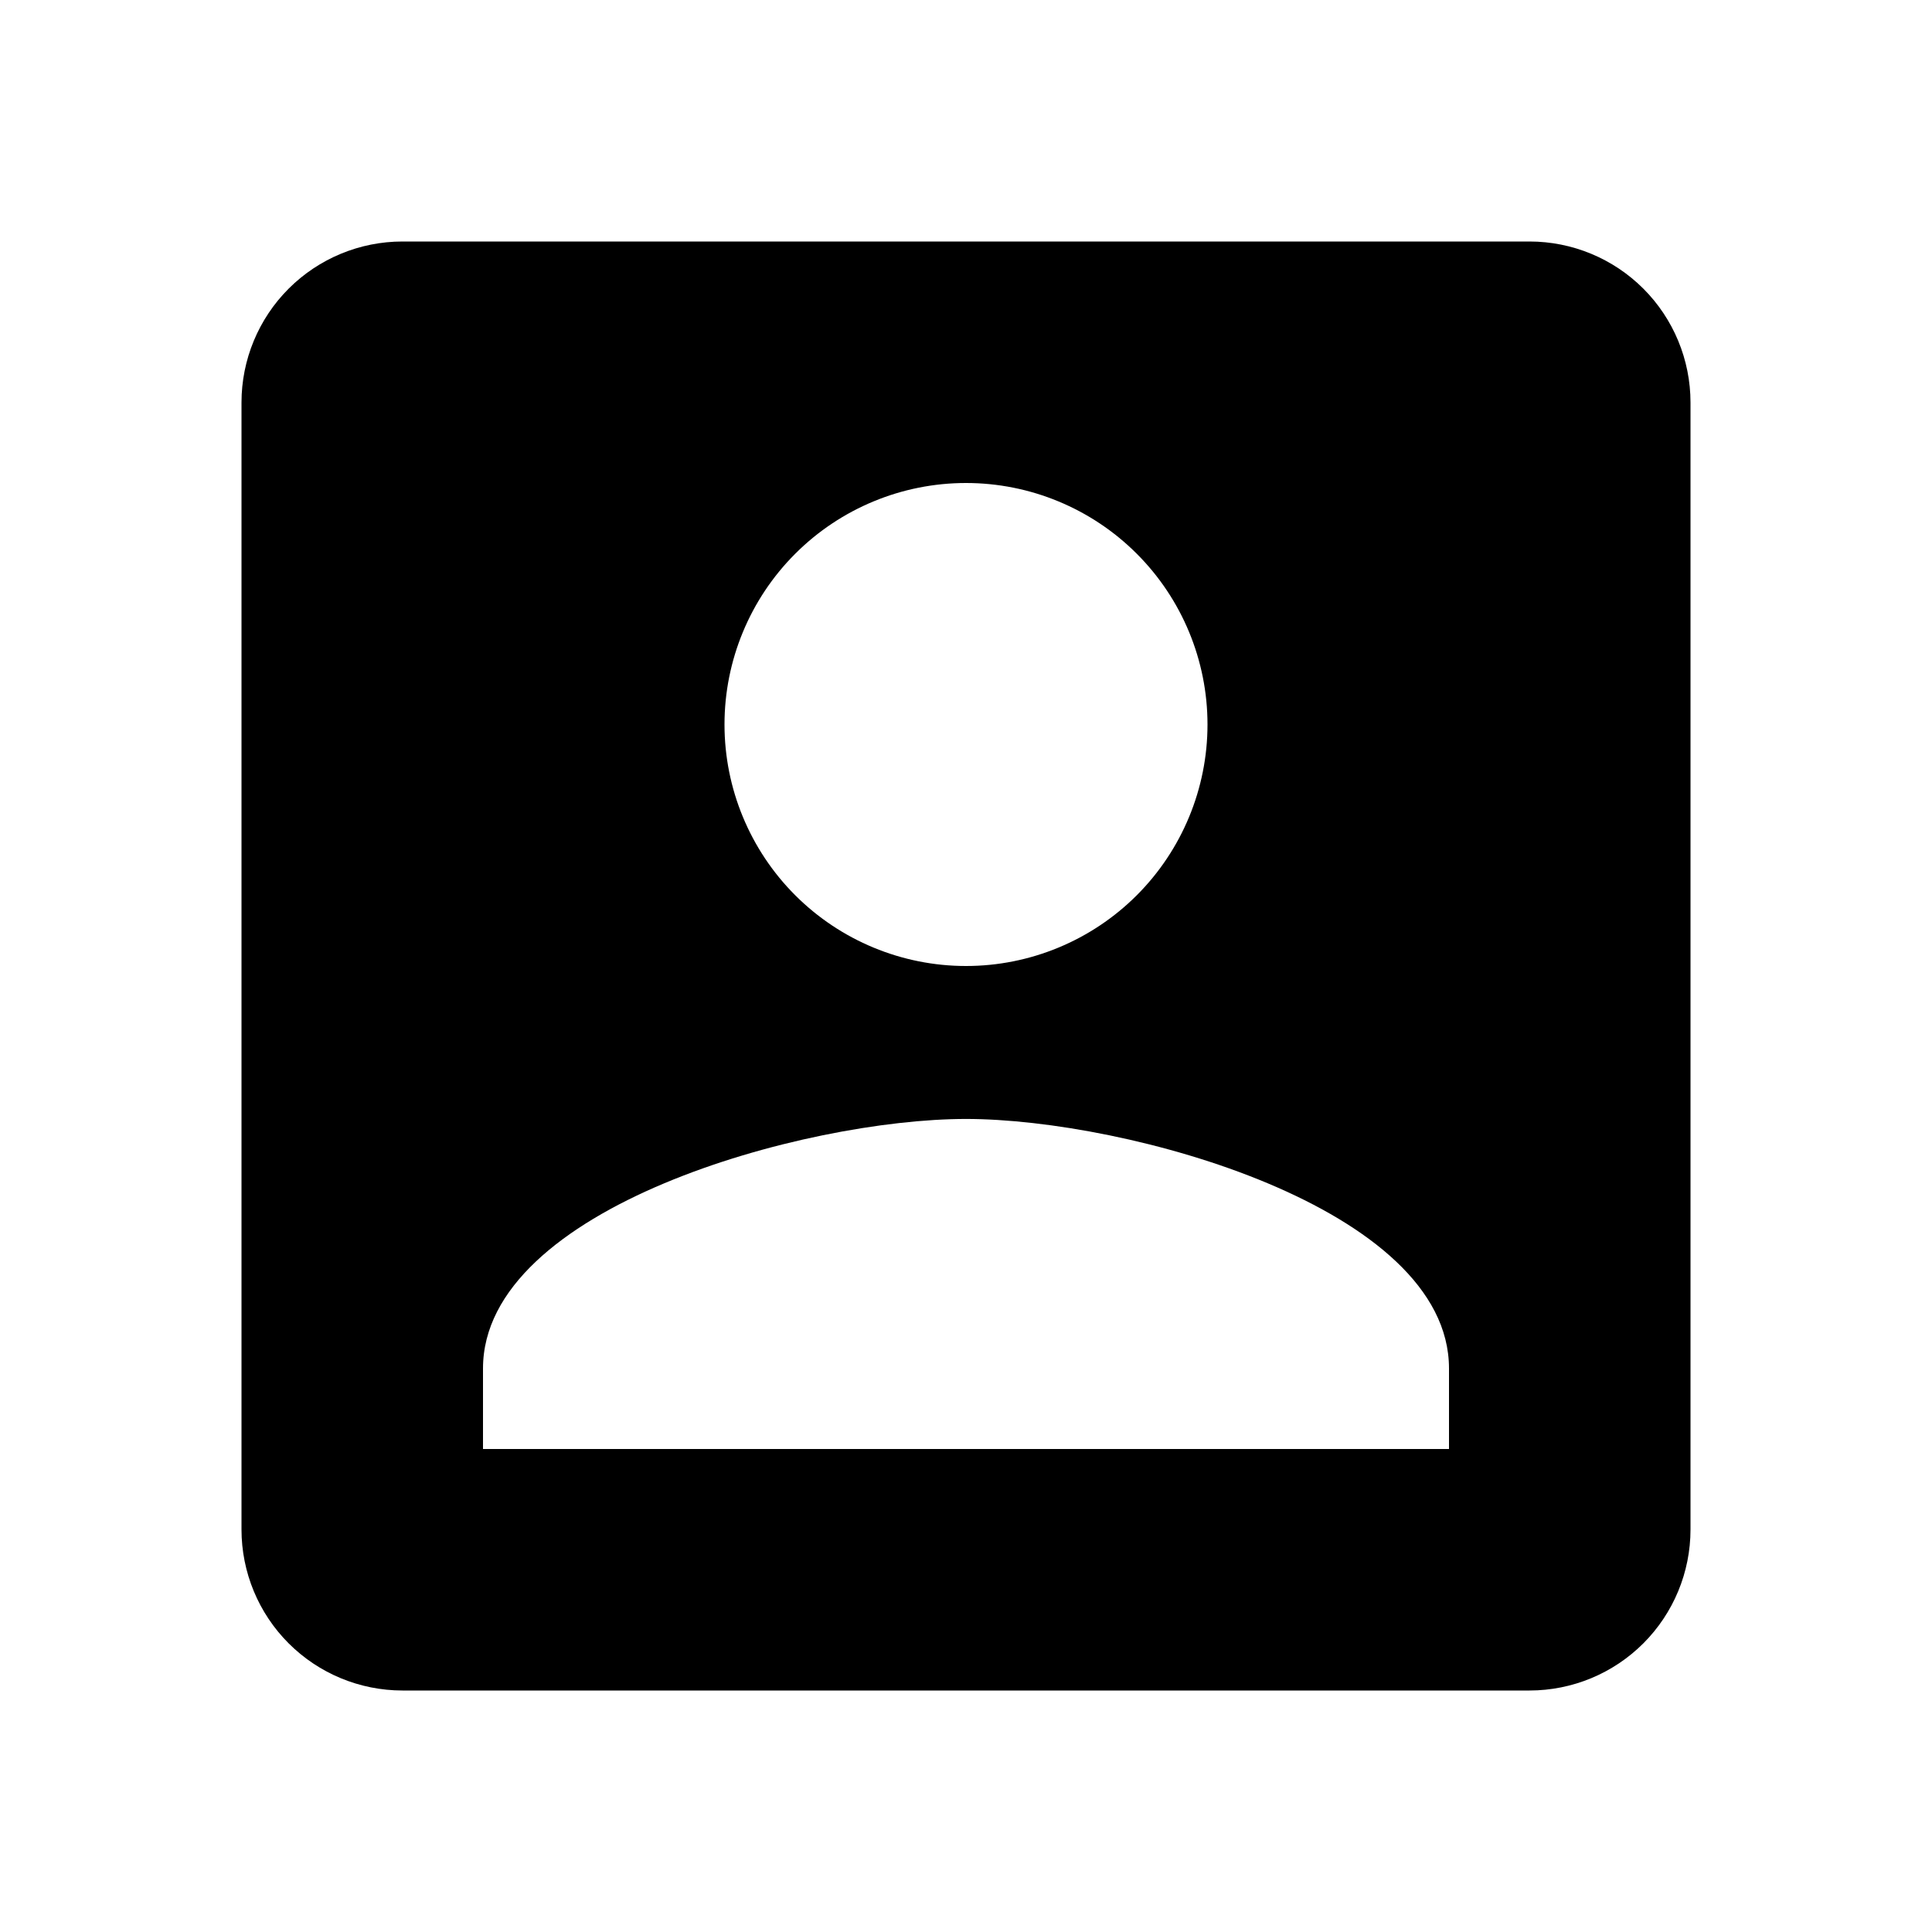
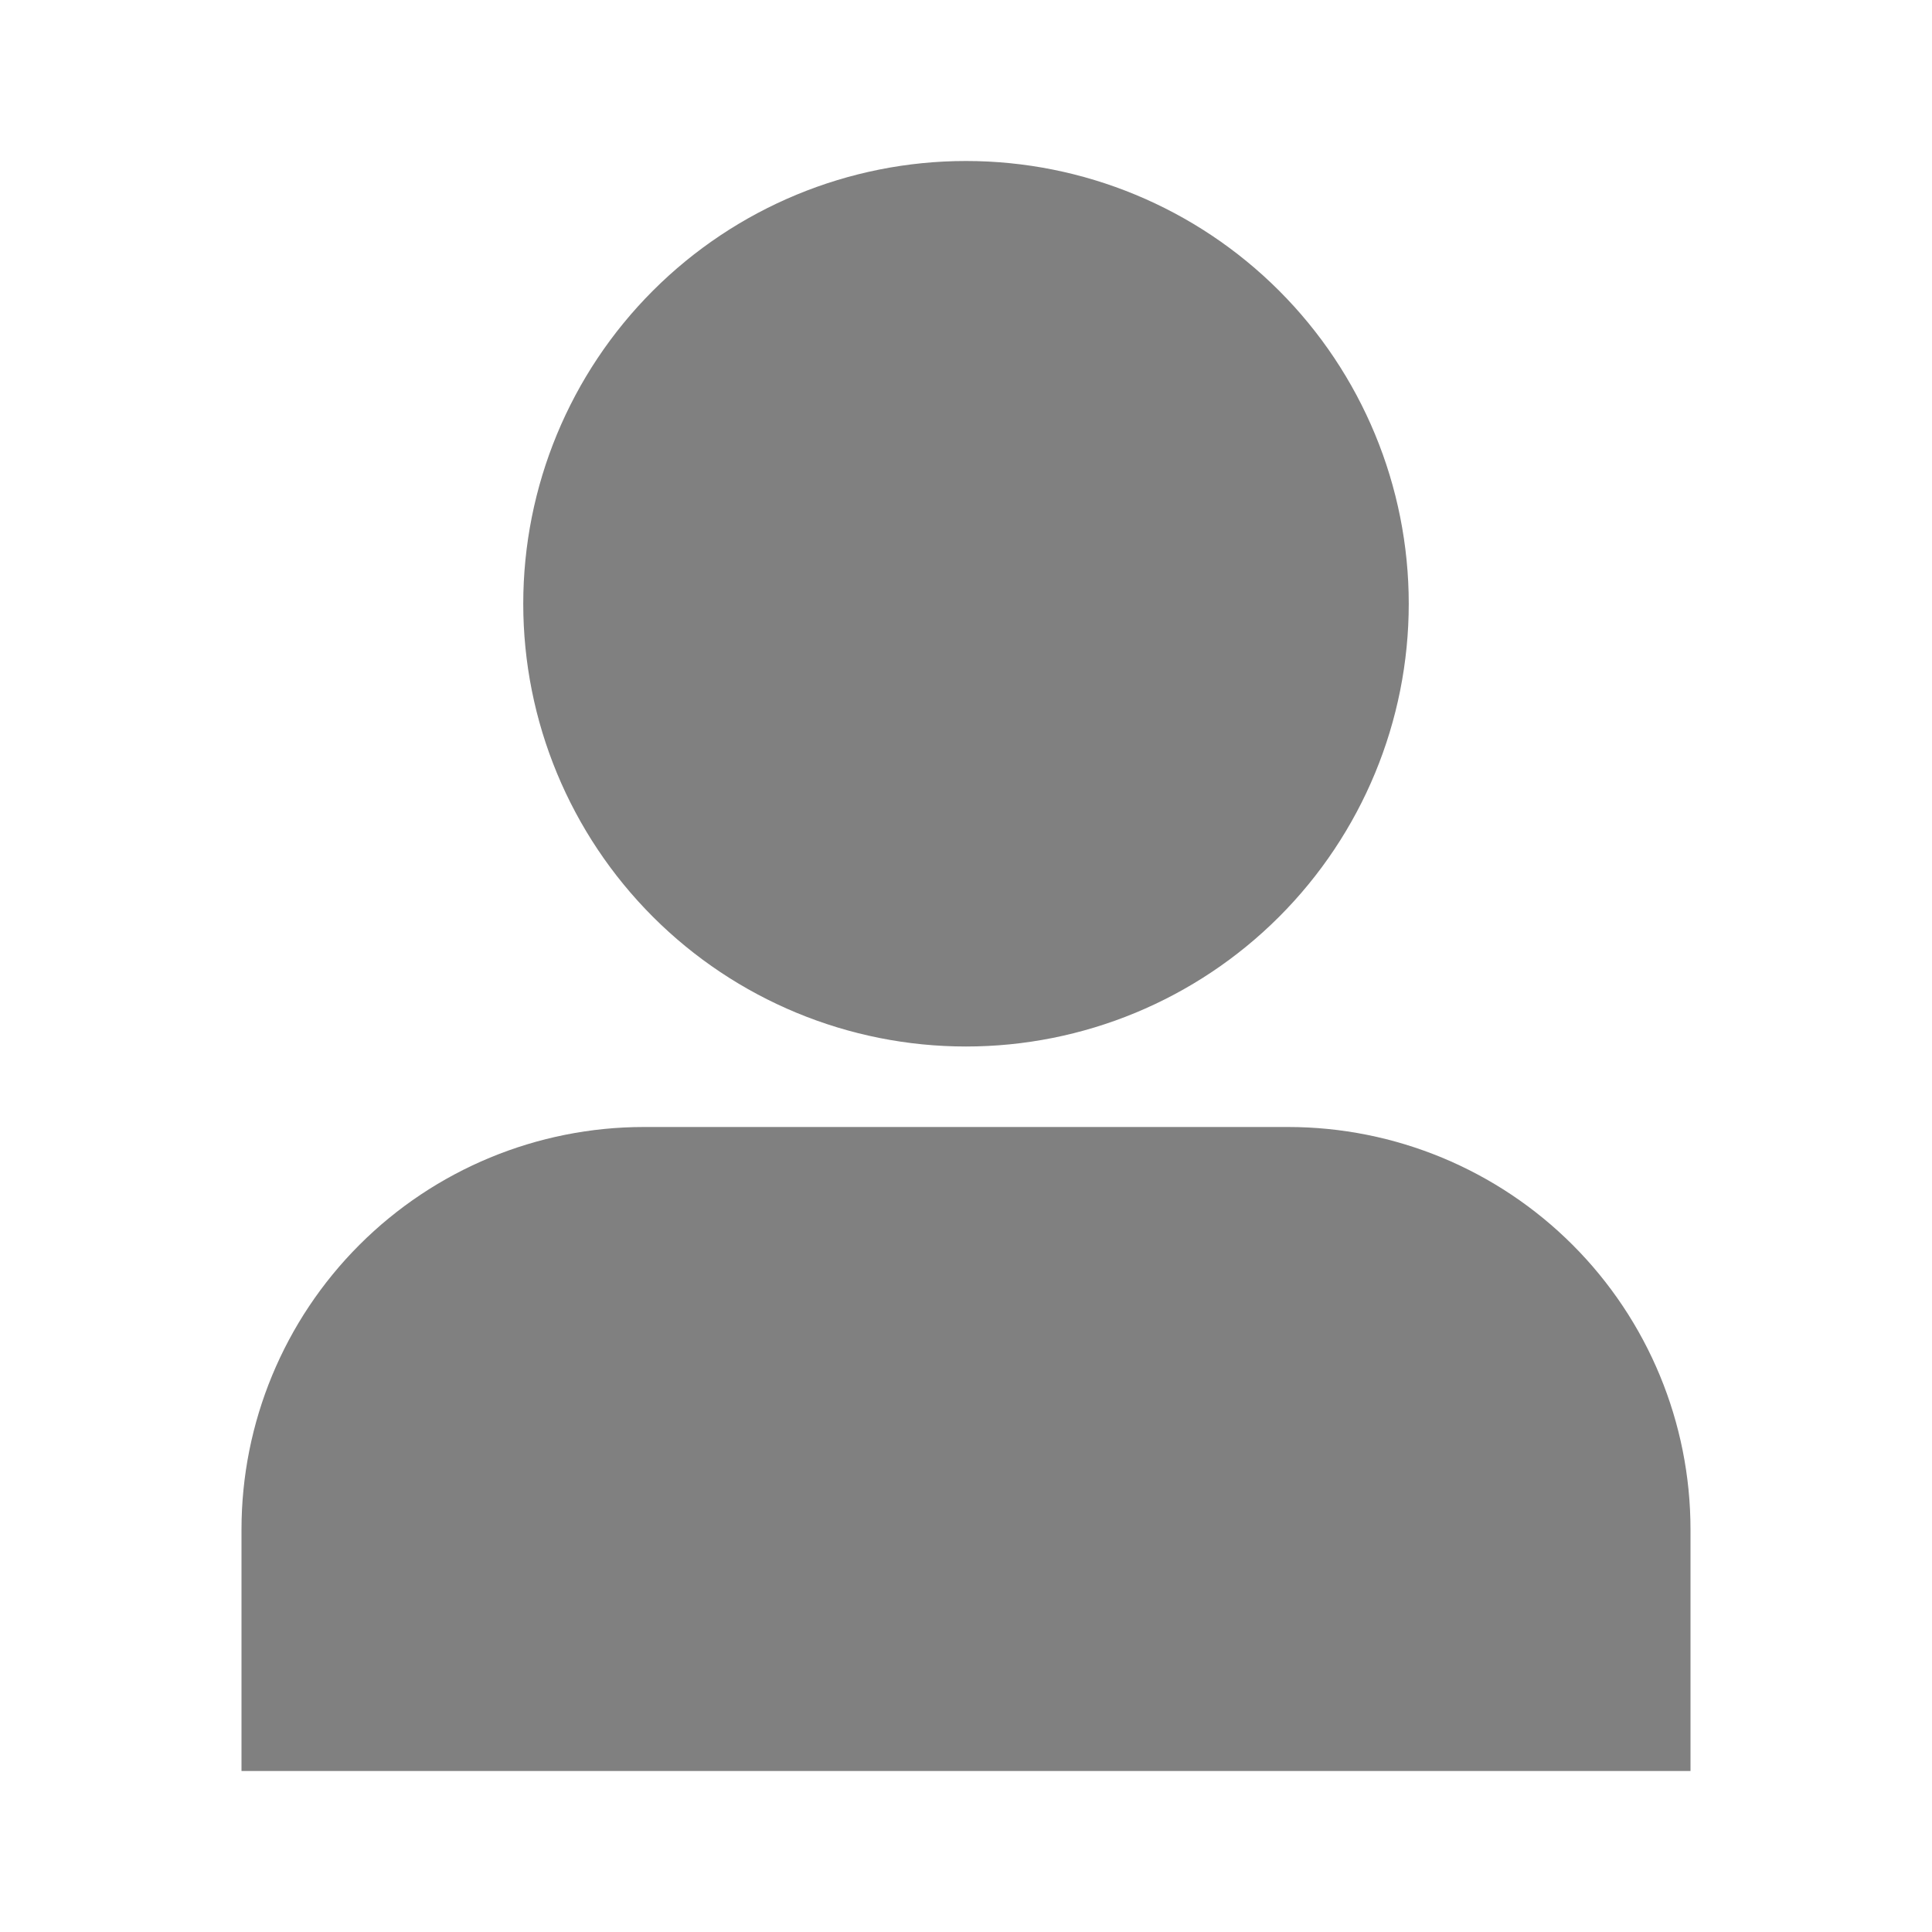
- <svg xmlns="http://www.w3.org/2000/svg" width="300" height="300" viewBox="0 0 300 300" fill="none">
-   <path d="M75 212.5C75 187.5 125 173.75 150 173.75C175 173.75 225 187.5 225 212.5V225H75M187.5 112.5C187.5 122.446 183.549 131.984 176.517 139.017C169.484 146.049 159.946 150 150 150C140.054 150 130.516 146.049 123.483 139.017C116.451 131.984 112.5 122.446 112.5 112.5C112.5 102.554 116.451 93.016 123.483 85.984C130.516 78.951 140.054 75 150 75C159.946 75 169.484 78.951 176.517 85.984C183.549 93.016 187.5 102.554 187.5 112.5ZM37.5 62.5V237.5C37.5 244.13 40.134 250.489 44.822 255.178C49.511 259.866 55.87 262.5 62.5 262.5H237.5C244.13 262.5 250.489 259.866 255.178 255.178C259.866 250.489 262.5 244.13 262.5 237.5V62.5C262.5 55.87 259.866 49.511 255.178 44.822C250.489 40.134 244.13 37.5 237.5 37.5H62.5C55.87 37.5 49.511 40.134 44.822 44.822C40.134 49.511 37.5 55.87 37.5 62.5Z" fill="black" />
+ <svg xmlns="http://www.w3.org/2000/svg" width="253" height="253" viewBox="0 0 253 253" fill="none">
+   <path d="M68.521 79.062C68.521 63.685 74.629 48.938 85.502 38.065C96.376 27.192 111.123 21.083 126.5 21.083C141.877 21.083 156.624 27.192 167.497 38.065C178.371 48.938 184.479 63.685 184.479 79.062C184.479 94.439 178.371 109.187 167.497 120.06C156.624 130.933 141.877 137.042 126.5 137.042C111.123 137.042 96.376 130.933 85.502 120.06C74.629 109.187 68.521 94.439 68.521 79.062ZM31.625 200.292C31.625 186.313 37.178 172.906 47.063 163.021C56.948 153.136 70.354 147.583 84.333 147.583H168.667C182.646 147.583 196.052 153.136 205.937 163.021C215.822 172.906 221.375 186.313 221.375 200.292V231.917H31.625V200.292Z" fill="grey" />
</svg>
